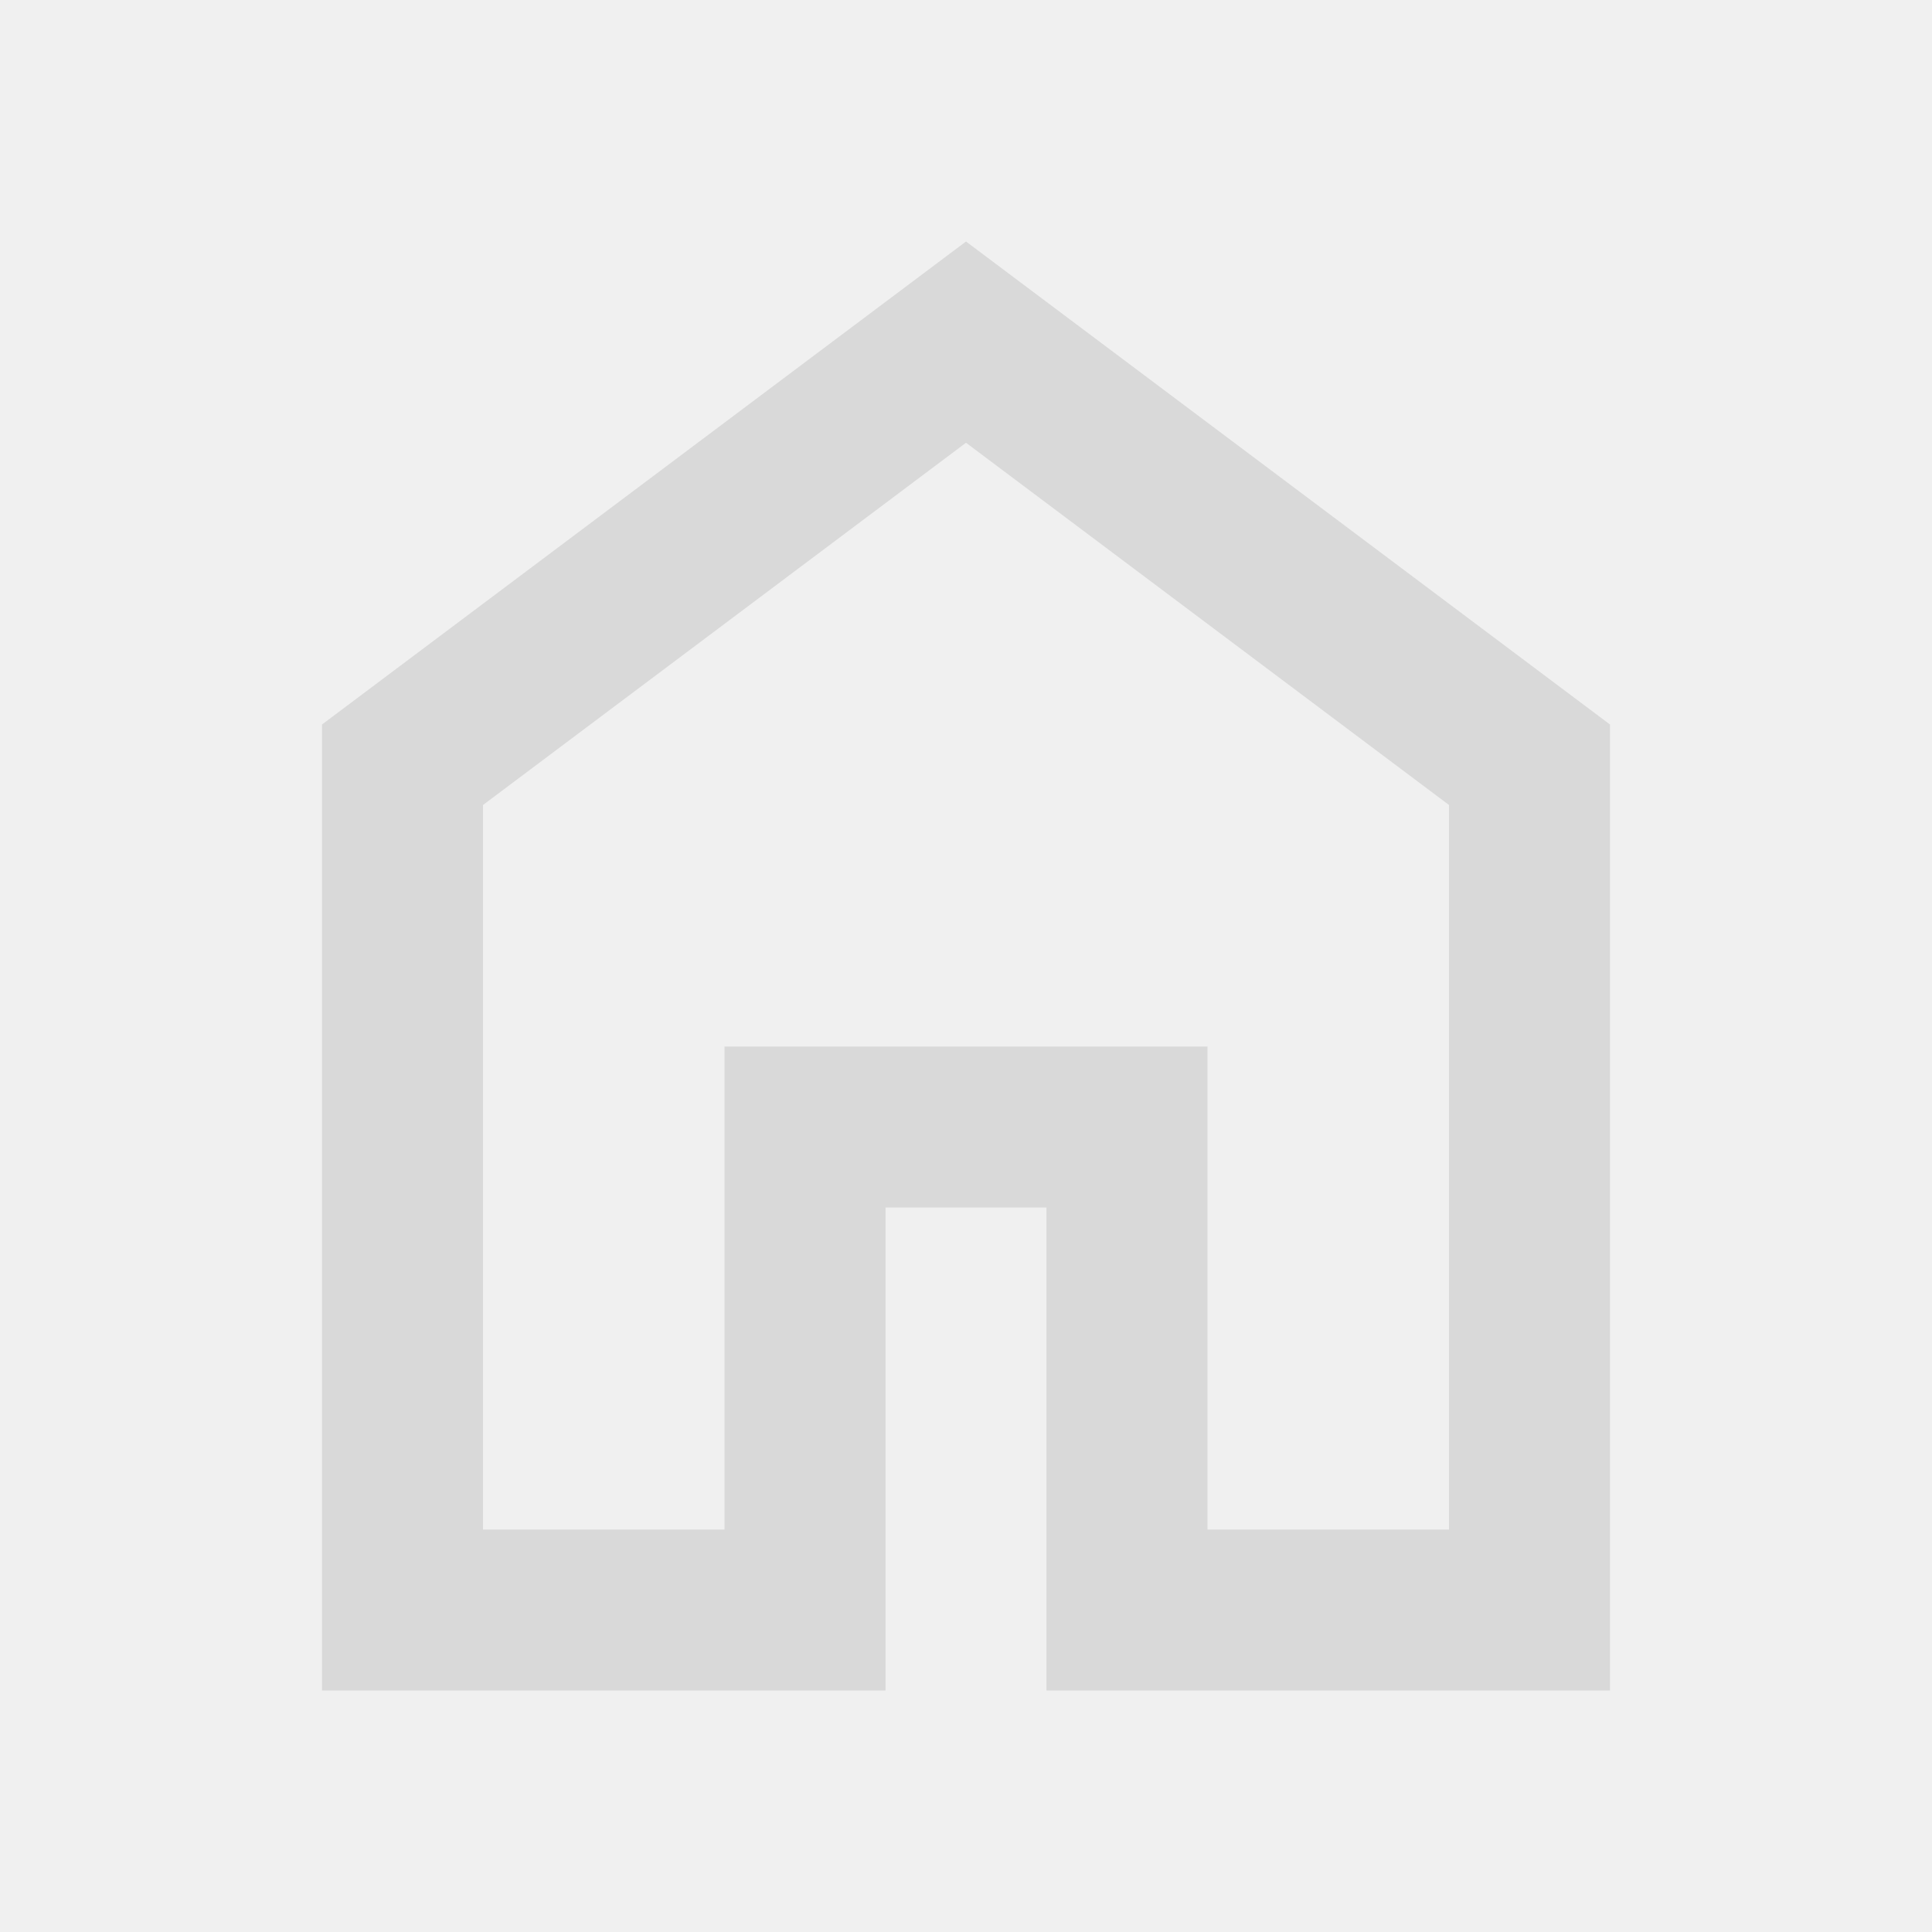
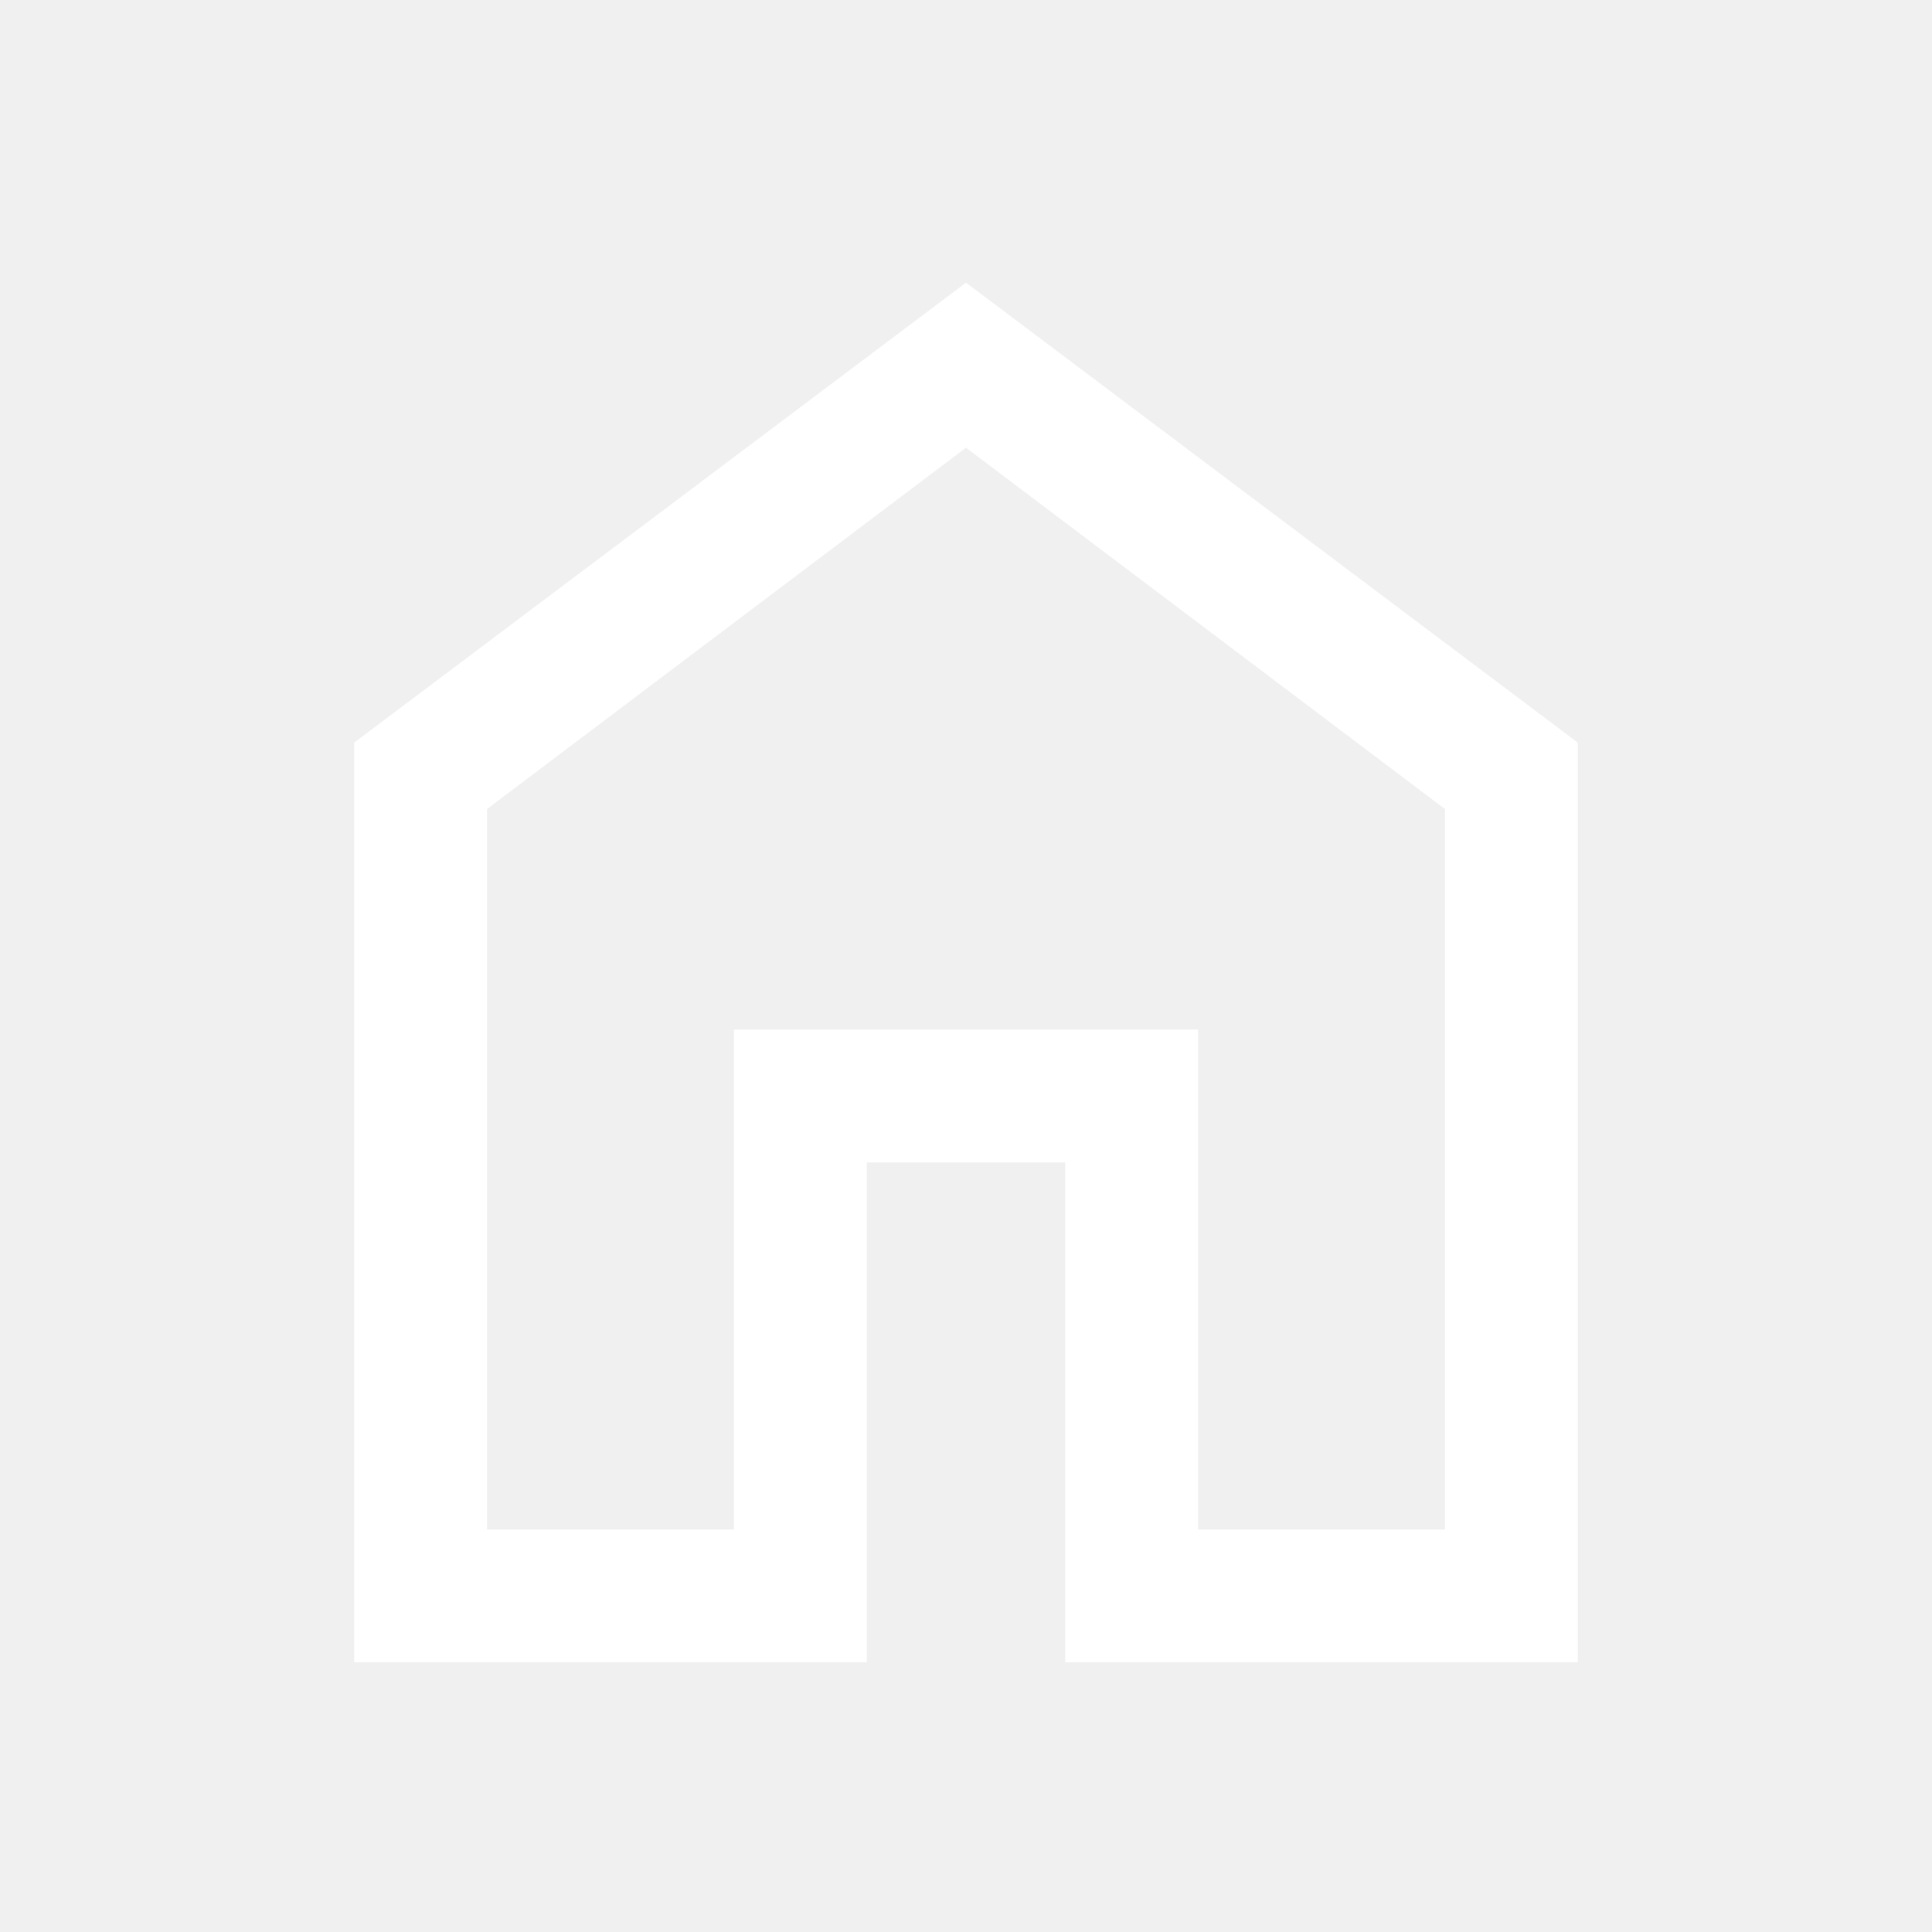
- <svg xmlns="http://www.w3.org/2000/svg" height="24px" viewBox="0 -960 960 960" width="24px" fill="#D9D9D9">
-   <path d="M240-200h120v-240h240v240h120v-360L480-740 240-560v360Zm-80 80v-480l320-240 320 240v480H520v-240h-80v240H160Zm320-350Z" />
+ <svg xmlns="http://www.w3.org/2000/svg" height="24px" viewBox="0 -960 960 960" width="24px" fill="#FFFFFF">
+   <path d="M242-200h122.69v-248.38h230.62V-200H718v-358L480-737.54 242-558v358Zm-66 66v-457l304-228.54L784-591v457H529.31v-248.38h-98.62V-134H176Zm304-334.77Z" />
</svg>
